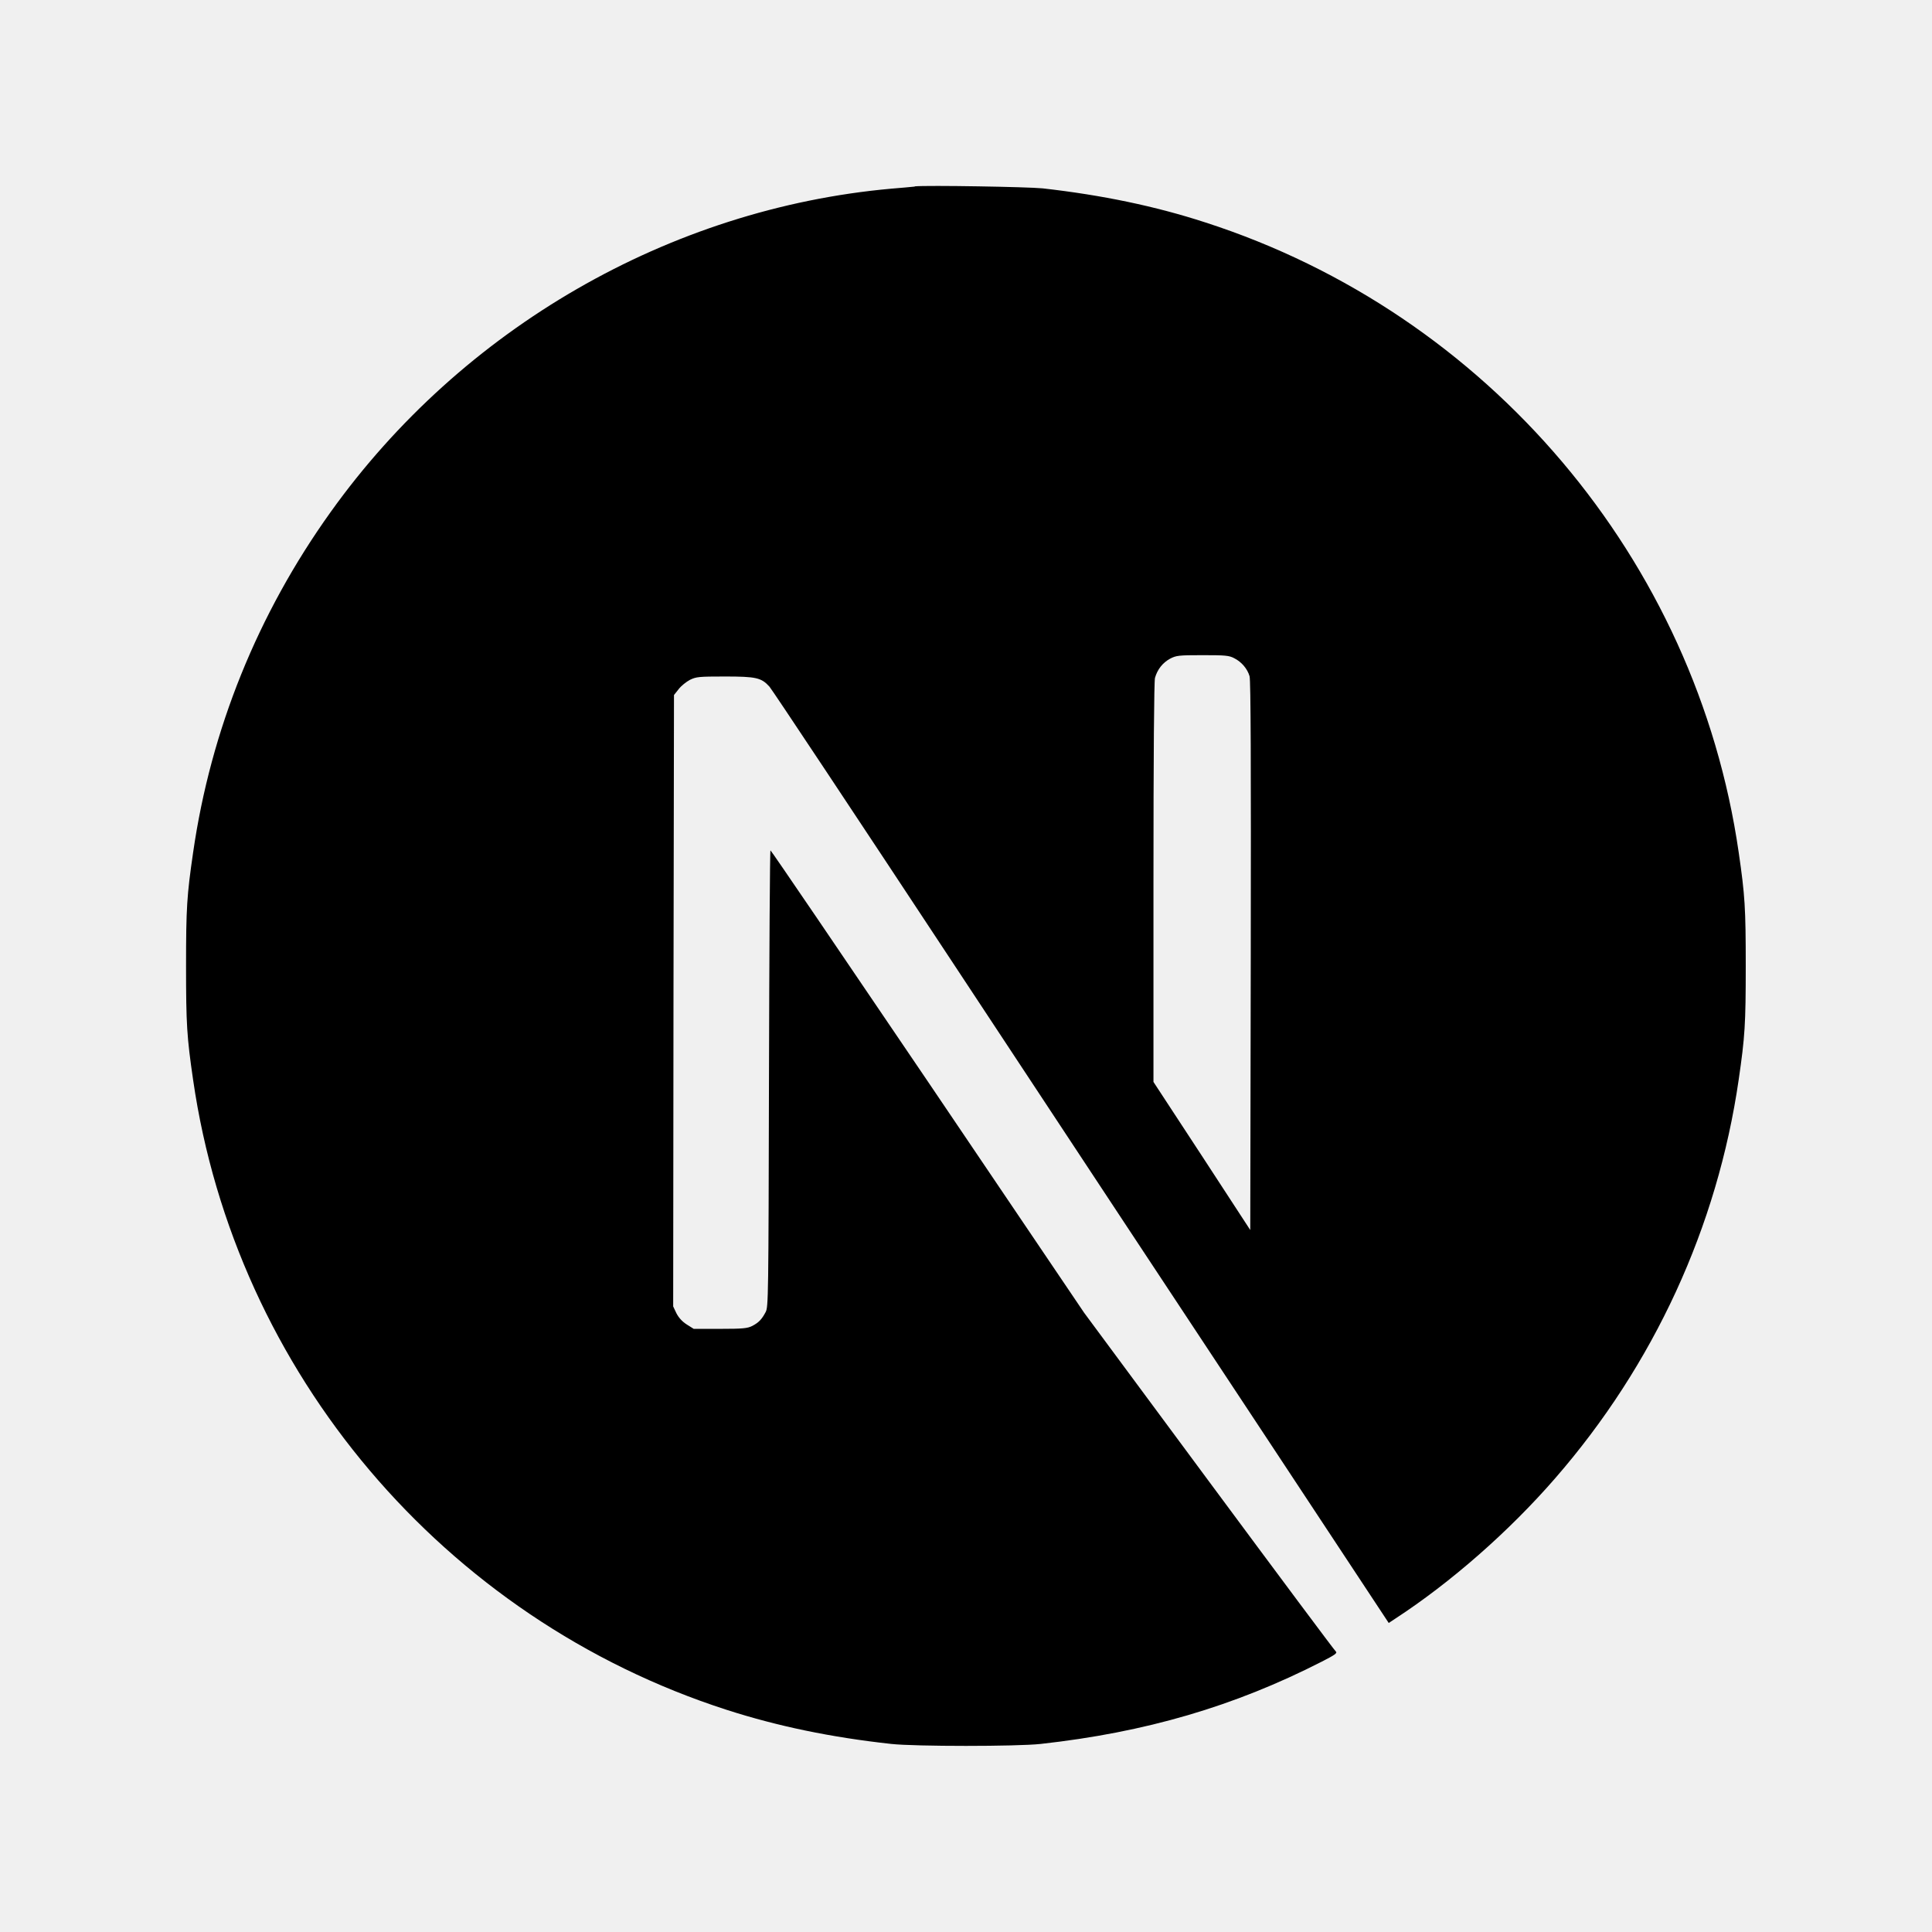
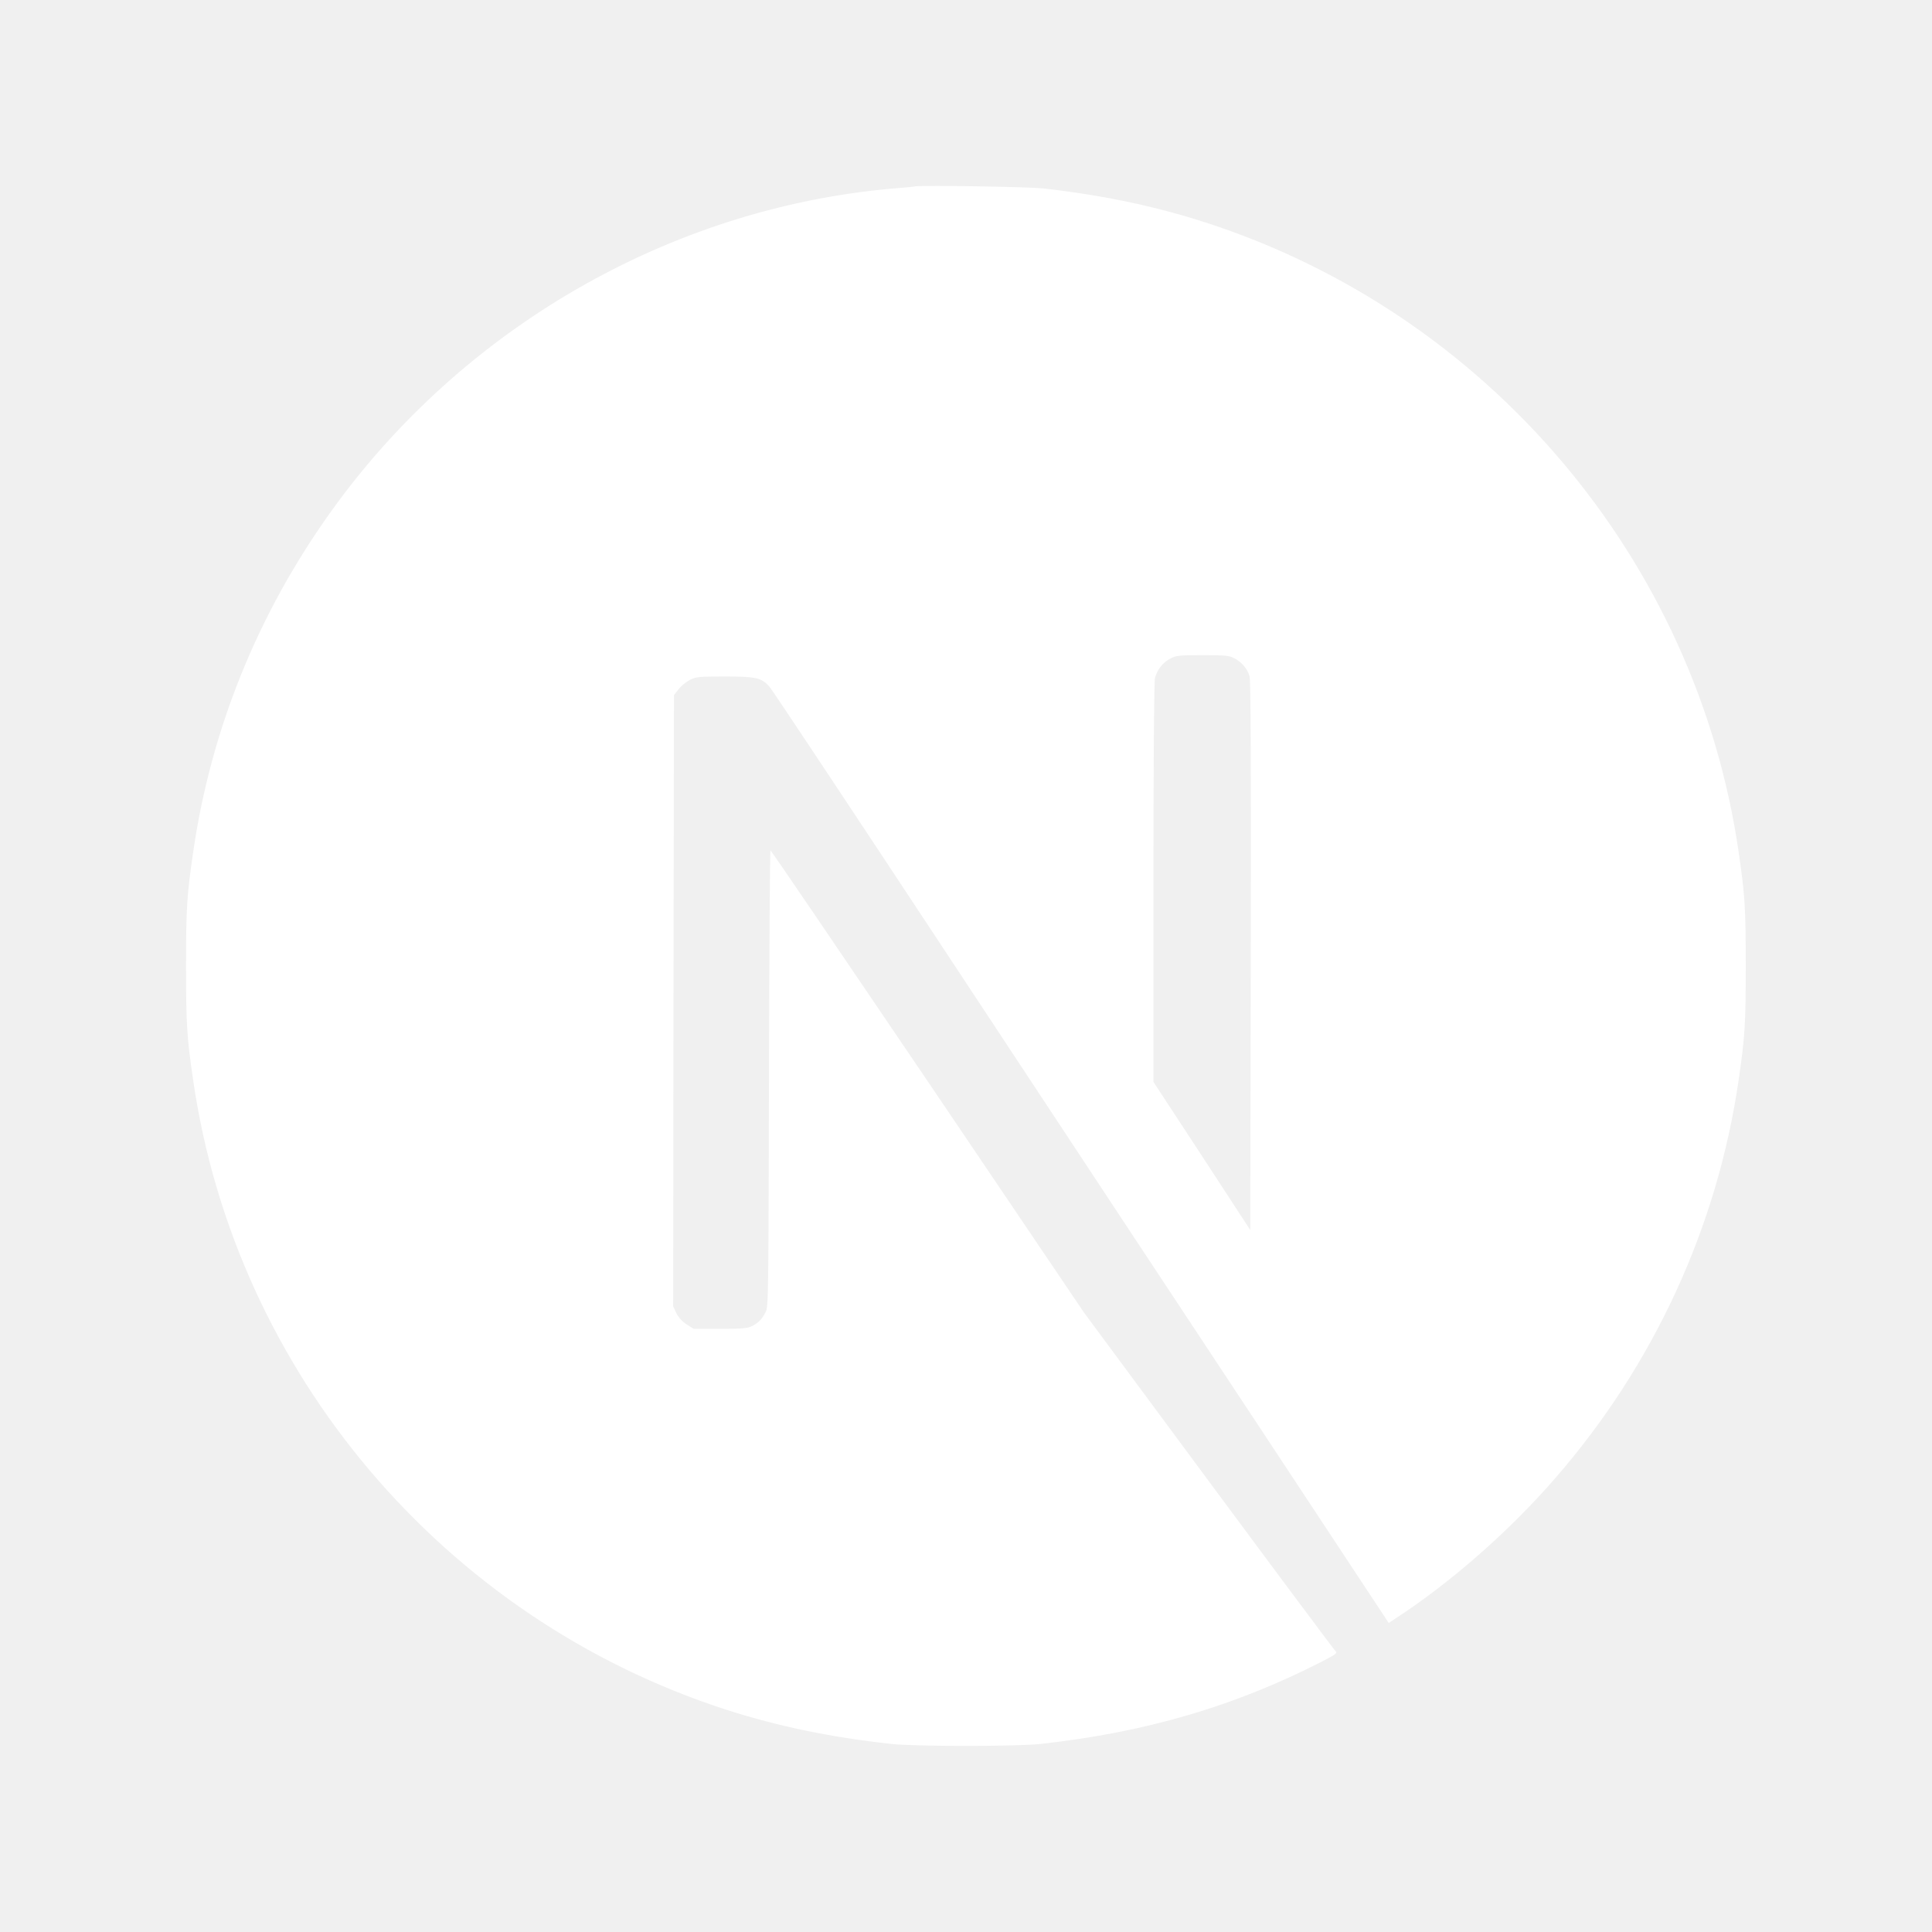
- <svg xmlns="http://www.w3.org/2000/svg" id="Capa_2" viewBox="0 0 192 192">
-   <defs>
-     <style>.cls-1{fill:none;}</style>
-   </defs>
+ <svg xmlns="http://www.w3.org/2000/svg" width="192" height="192" viewBox="0 0 192 192" fill="none">
  <g id="icons">
-     <path d="M90.92,18.54c-.33,.03-1.39,.14-2.35,.21-22.02,1.98-42.64,13.86-55.7,32.12-7.27,10.15-11.92,21.66-13.68,33.86-.62,4.26-.7,5.51-.7,11.29s.08,7.03,.7,11.29c4.21,29.1,24.92,53.55,53.02,62.61,5.03,1.62,10.33,2.73,16.36,3.39,2.35,.26,12.5,.26,14.85,0,10.41-1.15,19.23-3.73,27.92-8.17,1.33-.68,1.59-.86,1.41-1.02-.12-.09-5.8-7.71-12.62-16.92l-12.39-16.74-15.53-22.98c-8.55-12.63-15.58-22.97-15.64-22.97-.06-.02-.12,10.2-.15,22.66-.05,21.83-.06,22.71-.33,23.22-.39,.74-.7,1.05-1.33,1.38-.48,.24-.91,.29-3.2,.29h-2.62l-.7-.44c-.45-.29-.79-.67-1.02-1.11l-.32-.68,.03-30.37,.05-30.39,.47-.59c.24-.32,.76-.73,1.12-.92,.62-.3,.86-.33,3.48-.33,3.09,0,3.61,.12,4.41,1,.23,.24,8.64,12.91,18.7,28.16,10.06,15.26,23.82,36.09,30.58,46.31l12.27,18.59,.62-.41c5.5-3.58,11.32-8.67,15.92-13.97,9.8-11.26,16.12-24.98,18.24-39.62,.62-4.26,.7-5.51,.7-11.29s-.08-7.03-.7-11.29c-4.21-29.1-24.92-53.55-53.02-62.61-4.95-1.61-10.23-2.71-16.14-3.38-1.45-.15-11.47-.32-12.73-.2h0Zm31.73,46.87c.73,.36,1.32,1.06,1.53,1.79,.12,.39,.15,8.82,.12,27.8l-.05,27.24-4.8-7.36-4.82-7.36v-19.8c0-12.8,.06-20,.15-20.35,.24-.85,.77-1.51,1.5-1.91,.62-.32,.85-.35,3.23-.35,2.24,0,2.64,.03,3.14,.3Z" />
-     <rect class="cls-1" width="192" height="192" />
+     <path id="Vector" d="M90.92 18.54C90.59 18.57 89.53 18.68 88.57 18.75C66.55 20.73 45.93 32.61 32.87 50.87C25.6 61.02 20.95 72.53 19.19 84.73C18.57 88.99 18.49 90.24 18.49 96.02C18.49 101.8 18.57 103.05 19.19 107.31C23.4 136.41 44.11 160.86 72.21 169.92C77.24 171.54 82.54 172.65 88.57 173.31C90.92 173.57 101.07 173.57 103.42 173.31C113.83 172.16 122.65 169.58 131.34 165.14C132.67 164.46 132.93 164.28 132.75 164.12C132.63 164.03 126.95 156.41 120.13 147.2L107.74 130.46L92.21 107.48C83.66 94.85 76.63 84.51 76.57 84.51C76.51 84.49 76.45 94.71 76.42 107.17C76.37 129 76.36 129.88 76.09 130.39C75.7 131.13 75.39 131.44 74.76 131.77C74.28 132.01 73.85 132.06 71.56 132.06H68.94L68.24 131.62C67.79 131.33 67.45 130.95 67.22 130.51L66.9 129.83L66.93 99.46L66.98 69.07L67.45 68.48C67.69 68.16 68.21 67.75 68.57 67.56C69.19 67.26 69.43 67.23 72.05 67.23C75.14 67.23 75.66 67.35 76.46 68.23C76.69 68.47 85.1 81.14 95.16 96.39C105.22 111.65 118.98 132.48 125.74 142.7L138.01 161.29L138.63 160.88C144.13 157.3 149.95 152.21 154.55 146.91C164.35 135.65 170.67 121.93 172.79 107.29C173.41 103.03 173.49 101.78 173.49 96C173.49 90.22 173.41 88.97 172.79 84.71C168.58 55.61 147.87 31.16 119.77 22.1C114.82 20.49 109.54 19.39 103.63 18.72C102.18 18.57 92.16 18.4 90.9 18.52L90.92 18.54ZM122.65 65.41C123.38 65.77 123.97 66.47 124.18 67.2C124.3 67.59 124.33 76.02 124.3 95L124.25 122.24L119.45 114.88L114.63 107.52V87.72C114.63 74.92 114.69 67.72 114.78 67.37C115.02 66.52 115.55 65.86 116.28 65.46C116.9 65.14 117.13 65.11 119.51 65.11C121.75 65.11 122.15 65.14 122.65 65.41Z" fill="white" />
  </g>
</svg>
